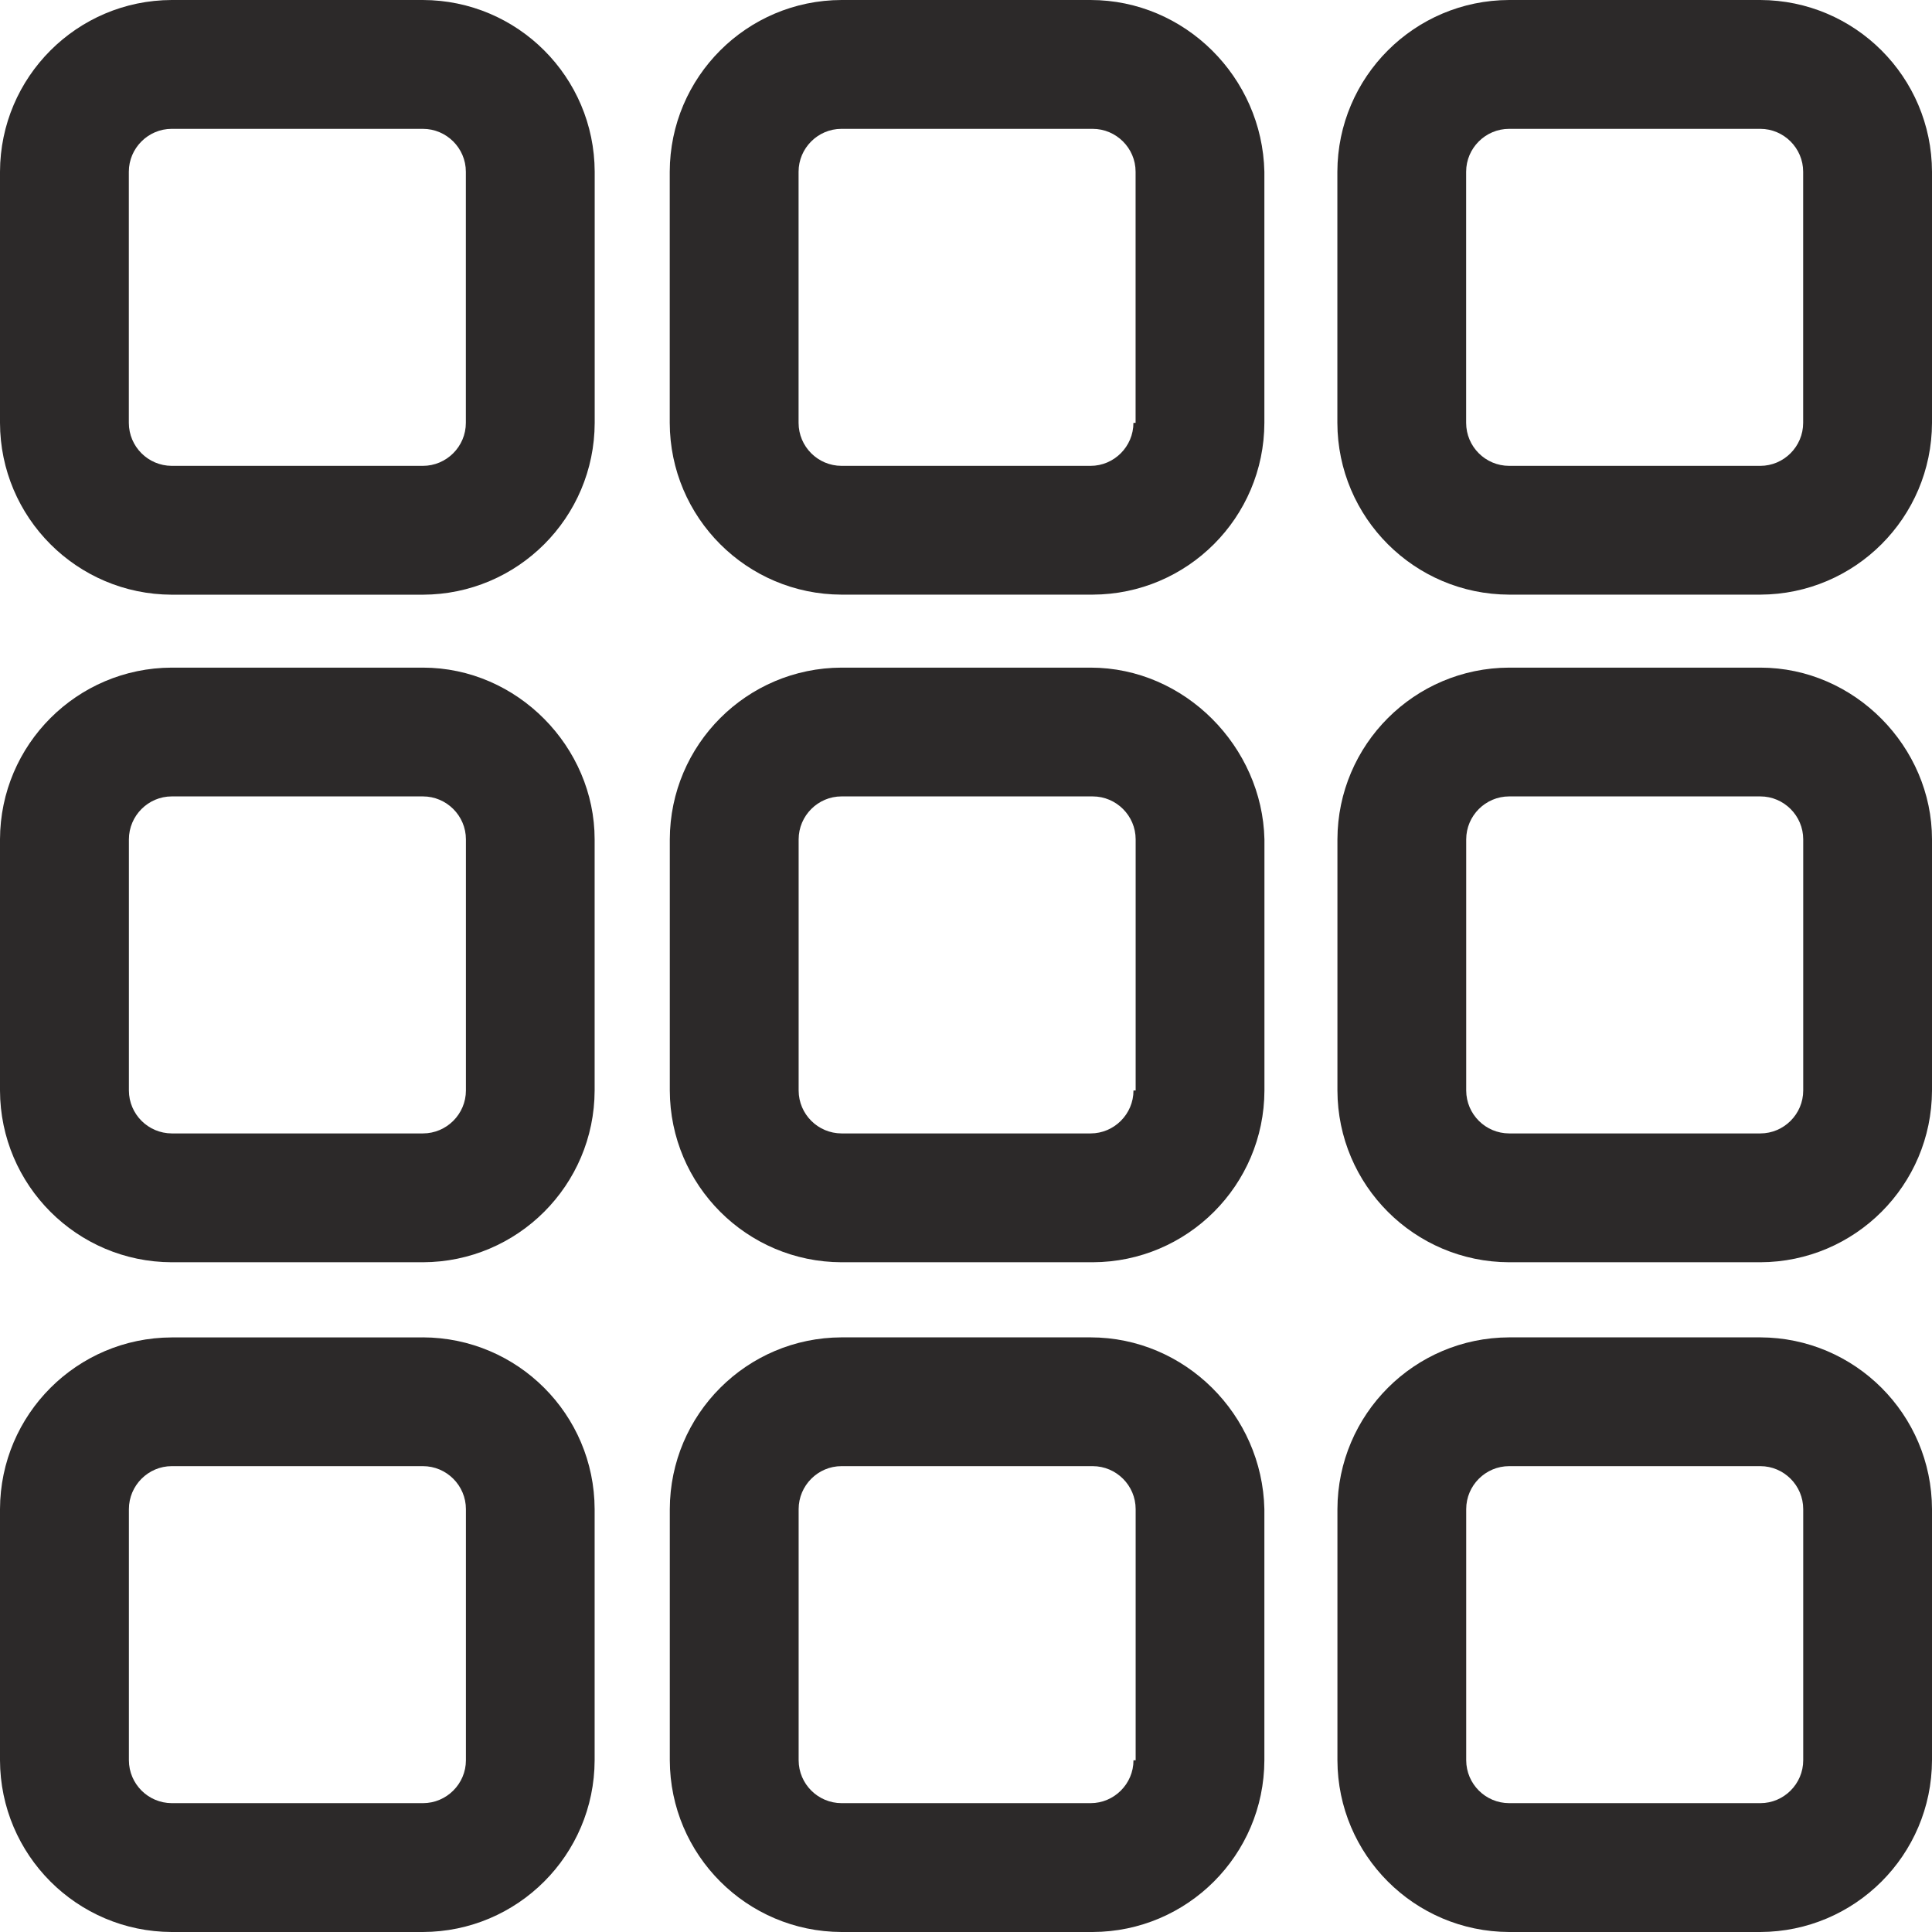
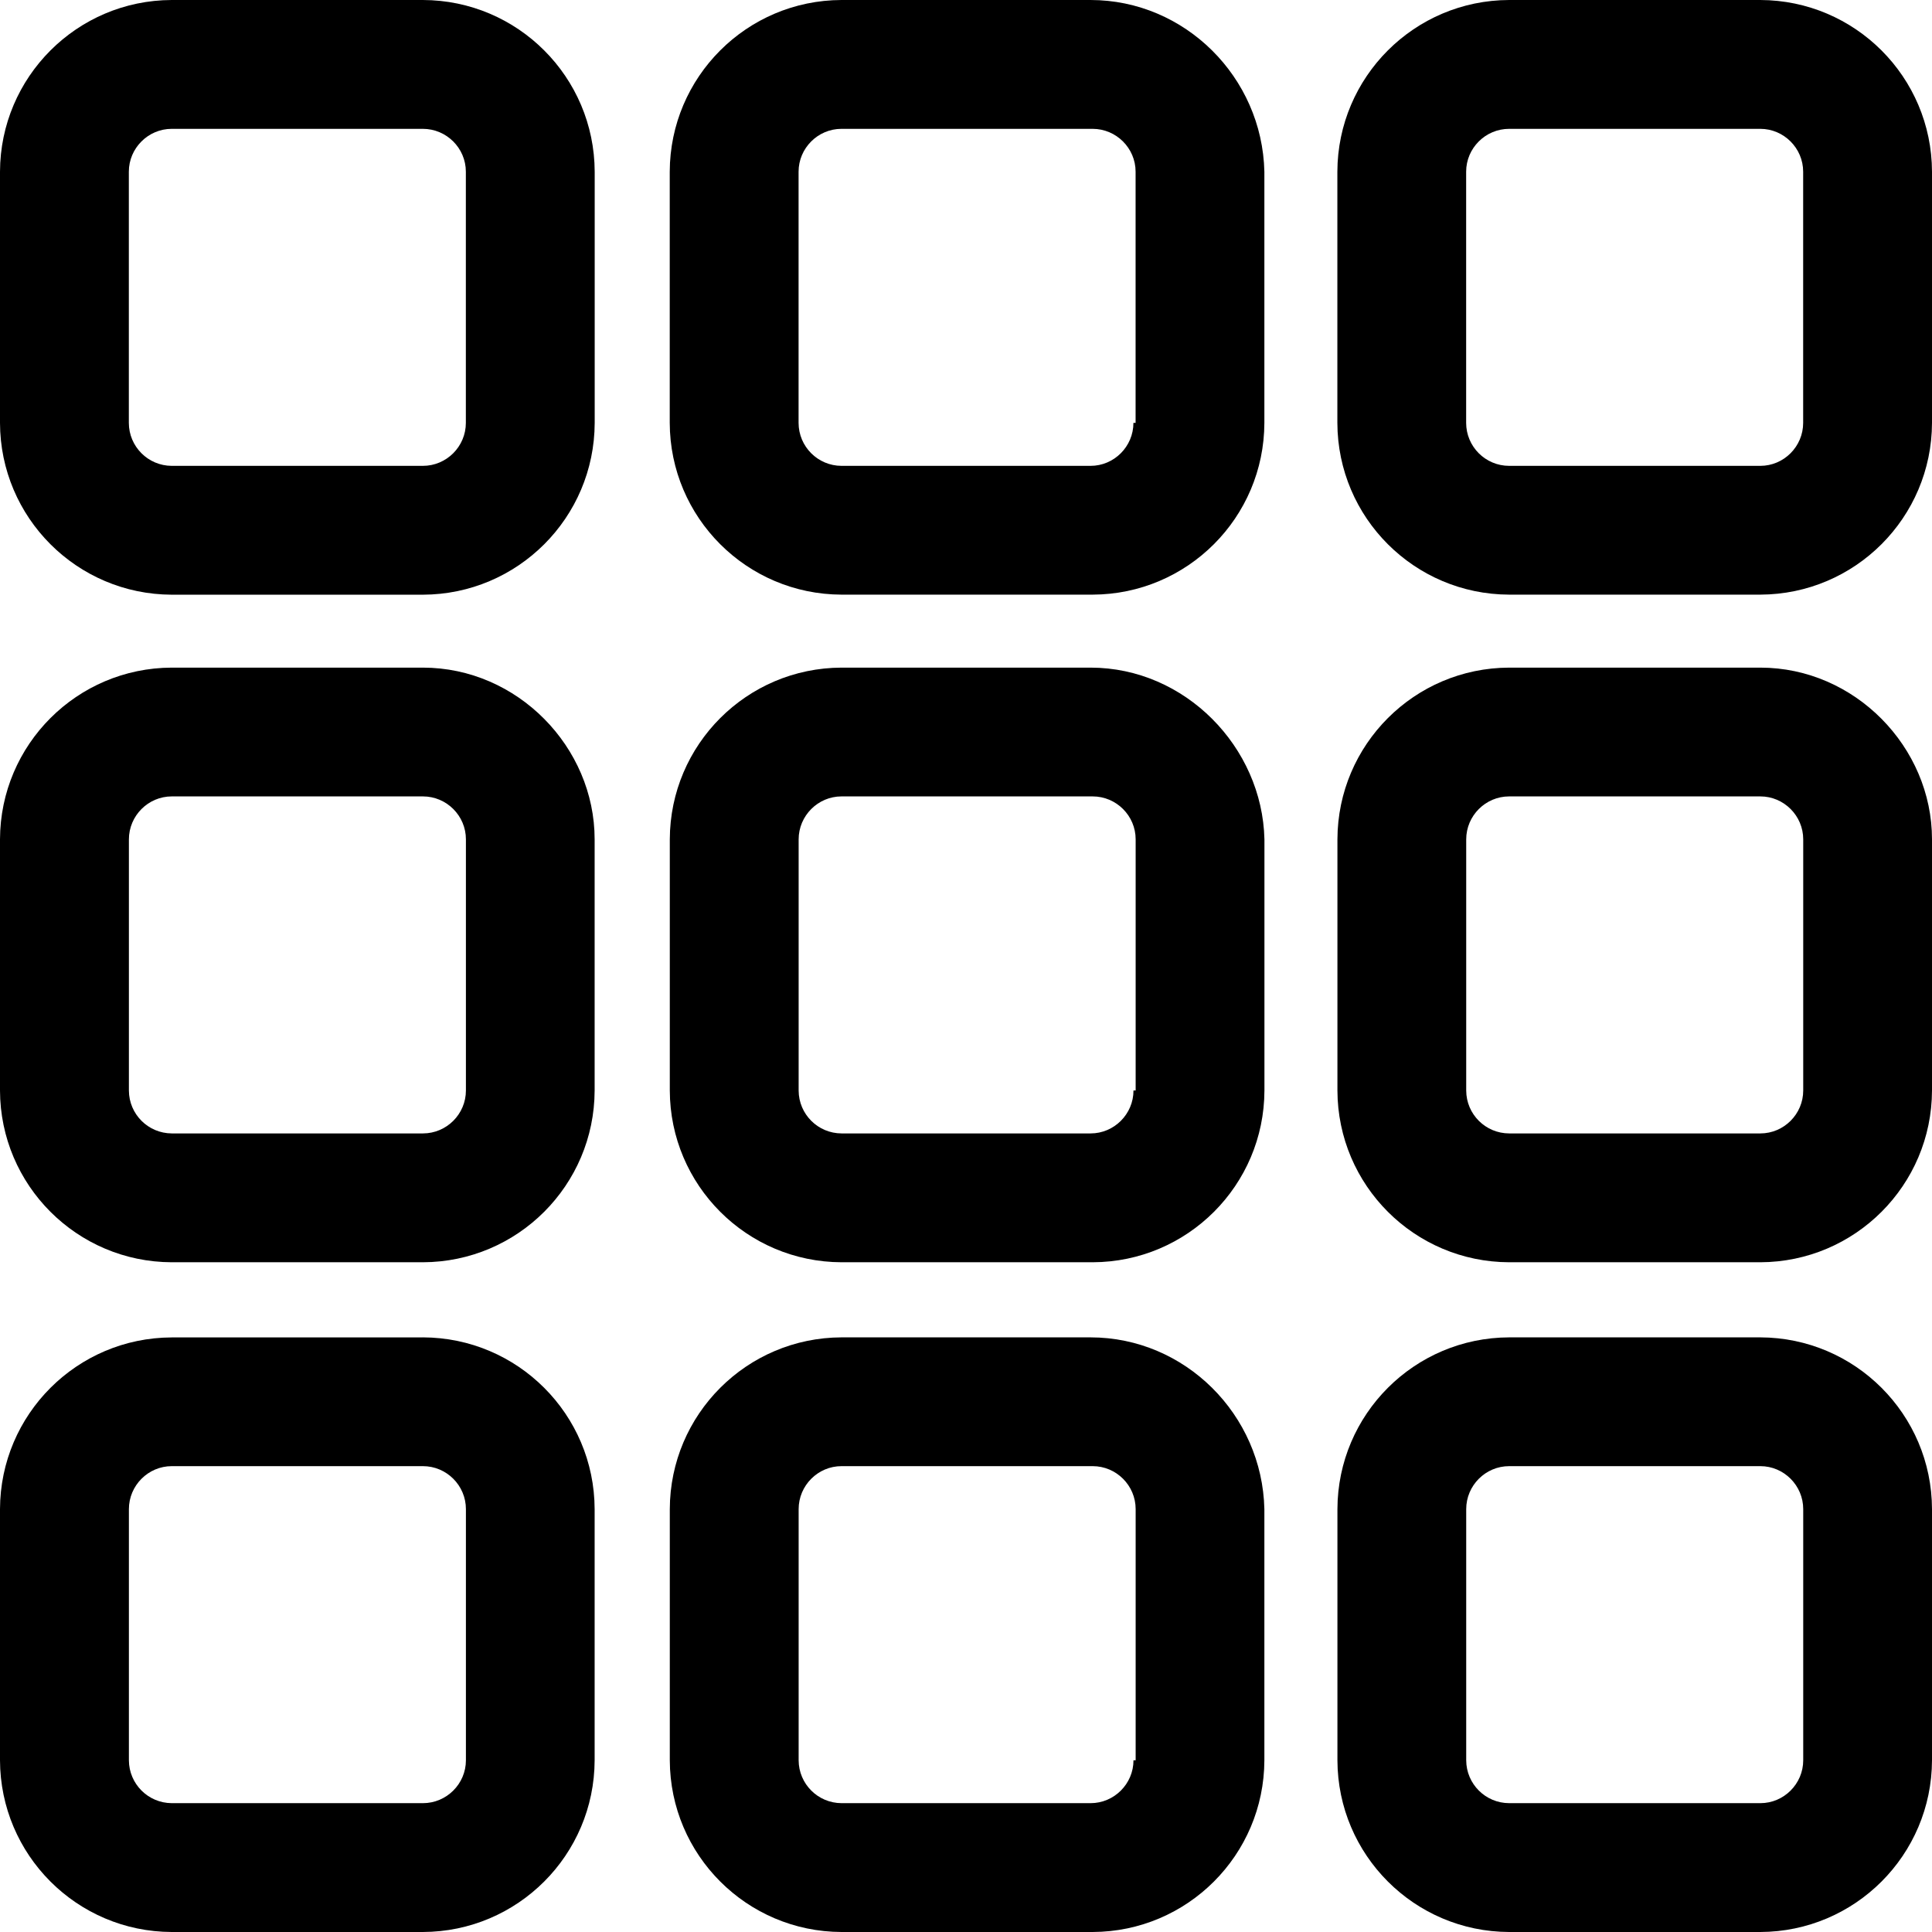
<svg xmlns="http://www.w3.org/2000/svg" width="32" height="32">
-   <path d="M7.004 0h-4.16A2.853 2.853 0 0 0 0 2.844v4.16A2.853 2.853 0 0 0 2.844 9.85h4.16A2.853 2.853 0 0 0 9.85 7.004v-4.16A2.853 2.853 0 0 0 7.004 0zm.712 7.004c0 .392-.32.712-.712.712h-4.16a.713.713 0 0 1-.71-.712v-4.16c0-.39.32-.71.71-.71h4.16c.392 0 .712.32.712.71v4.16zM18.062 0h-4.124a2.853 2.853 0 0 0-2.845 2.844v4.16a2.853 2.853 0 0 0 2.845 2.845h4.16a2.853 2.853 0 0 0 2.844-2.845v-4.16C20.907 1.28 19.627 0 18.062 0zm.711 7.004c0 .392-.32.712-.71.712h-4.125a.713.713 0 0 1-.711-.712v-4.16c0-.39.32-.71.71-.71h4.16c.392 0 .712.32.712.71v4.16h-.036zM29.156 0h-4.16a2.853 2.853 0 0 0-2.845 2.844v4.16a2.853 2.853 0 0 0 2.845 2.845h4.16A2.853 2.853 0 0 0 32 7.004v-4.16A2.853 2.853 0 0 0 29.156 0zm.71 7.004c0 .392-.32.712-.71.712h-4.16a.713.713 0 0 1-.712-.712v-4.16c0-.39.32-.71.712-.71h4.16c.39 0 .71.32.71.71v4.16zM7.005 11.058h-4.16A2.853 2.853 0 0 0 0 13.902v4.16a2.853 2.853 0 0 0 2.844 2.845h4.16a2.853 2.853 0 0 0 2.845-2.845v-4.16c0-1.529-1.28-2.844-2.845-2.844zm.712 7.004c0 .391-.32.711-.712.711h-4.16a.713.713 0 0 1-.71-.71v-4.16c0-.392.32-.712.71-.712h4.16c.392 0 .712.32.712.711v4.16zm10.346-7.004h-4.124a2.853 2.853 0 0 0-2.845 2.844v4.16a2.853 2.853 0 0 0 2.845 2.845h4.16a2.853 2.853 0 0 0 2.844-2.845v-4.16c-.035-1.529-1.315-2.844-2.88-2.844zm.711 7.004c0 .391-.32.711-.71.711h-4.125a.713.713 0 0 1-.711-.71v-4.16c0-.392.32-.712.71-.712h4.16c.392 0 .712.32.712.711v4.16h-.036zm10.383-7.004h-4.16a2.853 2.853 0 0 0-2.845 2.844v4.16a2.853 2.853 0 0 0 2.845 2.845h4.16A2.853 2.853 0 0 0 32 18.062v-4.16c0-1.529-1.28-2.844-2.844-2.844zm.71 7.004c0 .391-.32.711-.71.711h-4.16a.713.713 0 0 1-.712-.71v-4.16c0-.392.32-.712.712-.712h4.16c.39 0 .71.32.71.711v4.16zm-22.862 4.09h-4.16A2.853 2.853 0 0 0 0 24.995v4.16A2.853 2.853 0 0 0 2.844 32h4.16a2.853 2.853 0 0 0 2.845-2.844v-4.16a2.853 2.853 0 0 0-2.845-2.845zm.712 7.004c0 .39-.32.71-.712.71h-4.16a.713.713 0 0 1-.71-.71v-4.16c0-.392.32-.712.71-.712h4.16c.392 0 .712.32.712.712v4.16zm10.346-7.005h-4.124a2.853 2.853 0 0 0-2.845 2.845v4.16A2.853 2.853 0 0 0 13.938 32h4.16a2.853 2.853 0 0 0 2.844-2.844v-4.16c-.035-1.565-1.315-2.845-2.88-2.845zm.711 7.005c0 .39-.32.71-.71.71h-4.125a.713.713 0 0 1-.711-.71v-4.16c0-.392.32-.712.71-.712h4.16c.392 0 .712.32.712.712v4.16h-.036zm10.383-7.005h-4.16a2.853 2.853 0 0 0-2.845 2.845v4.16A2.853 2.853 0 0 0 24.996 32h4.16A2.853 2.853 0 0 0 32 29.156v-4.16a2.853 2.853 0 0 0-2.844-2.845zm.71 7.005c0 .39-.32.71-.71.71h-4.16a.713.713 0 0 1-.712-.71v-4.16c0-.392.32-.712.712-.712h4.16c.39 0 .71.32.71.712v4.16z" fill="#2C2929" fill-rule="evenodd" />
+   <path d="M7.004 0h-4.16A2.853 2.853 0 0 0 0 2.844v4.16A2.853 2.853 0 0 0 2.844 9.85h4.16A2.853 2.853 0 0 0 9.85 7.004v-4.16A2.853 2.853 0 0 0 7.004 0zm.712 7.004c0 .392-.32.712-.712.712h-4.16a.713.713 0 0 1-.71-.712v-4.16c0-.39.32-.71.71-.71h4.16c.392 0 .712.32.712.71v4.16zM18.062 0h-4.124a2.853 2.853 0 0 0-2.845 2.844v4.16a2.853 2.853 0 0 0 2.845 2.845h4.16a2.853 2.853 0 0 0 2.844-2.845v-4.16C20.907 1.28 19.627 0 18.062 0zm.711 7.004c0 .392-.32.712-.71.712h-4.125a.713.713 0 0 1-.711-.712v-4.16c0-.39.32-.71.71-.71h4.16c.392 0 .712.32.712.71v4.16h-.036zM29.156 0h-4.16a2.853 2.853 0 0 0-2.845 2.844v4.16a2.853 2.853 0 0 0 2.845 2.845h4.16A2.853 2.853 0 0 0 32 7.004v-4.16A2.853 2.853 0 0 0 29.156 0zm.71 7.004c0 .392-.32.712-.71.712h-4.16a.713.713 0 0 1-.712-.712v-4.16c0-.39.32-.71.712-.71h4.16c.39 0 .71.32.71.71v4.16zM7.005 11.058h-4.16A2.853 2.853 0 0 0 0 13.902v4.16a2.853 2.853 0 0 0 2.844 2.845h4.16a2.853 2.853 0 0 0 2.845-2.845v-4.16c0-1.529-1.28-2.844-2.845-2.844zm.712 7.004c0 .391-.32.711-.712.711h-4.16a.713.713 0 0 1-.71-.71v-4.16c0-.392.32-.712.71-.712h4.16c.392 0 .712.32.712.711v4.16zm10.346-7.004h-4.124a2.853 2.853 0 0 0-2.845 2.844v4.16a2.853 2.853 0 0 0 2.845 2.845h4.16a2.853 2.853 0 0 0 2.844-2.845v-4.16c-.035-1.529-1.315-2.844-2.88-2.844zm.711 7.004c0 .391-.32.711-.71.711h-4.125a.713.713 0 0 1-.711-.71v-4.16c0-.392.32-.712.71-.712h4.16c.392 0 .712.32.712.711v4.16h-.036zm10.383-7.004h-4.16a2.853 2.853 0 0 0-2.845 2.844v4.16a2.853 2.853 0 0 0 2.845 2.845h4.16A2.853 2.853 0 0 0 32 18.062v-4.16c0-1.529-1.28-2.844-2.844-2.844zm.71 7.004c0 .391-.32.711-.71.711h-4.16a.713.713 0 0 1-.712-.71v-4.16c0-.392.32-.712.712-.712h4.16c.39 0 .71.32.71.711v4.16zm-22.862 4.09h-4.16A2.853 2.853 0 0 0 0 24.995v4.16A2.853 2.853 0 0 0 2.844 32h4.16a2.853 2.853 0 0 0 2.845-2.844v-4.16a2.853 2.853 0 0 0-2.845-2.845zm.712 7.004c0 .39-.32.71-.712.71h-4.16a.713.713 0 0 1-.71-.71v-4.16c0-.392.32-.712.71-.712h4.16c.392 0 .712.32.712.712v4.16zm10.346-7.005h-4.124a2.853 2.853 0 0 0-2.845 2.845v4.16A2.853 2.853 0 0 0 13.938 32h4.16a2.853 2.853 0 0 0 2.844-2.844v-4.16c-.035-1.565-1.315-2.845-2.88-2.845zm.711 7.005c0 .39-.32.71-.71.71h-4.125a.713.713 0 0 1-.711-.71v-4.16c0-.392.32-.712.71-.712h4.16c.392 0 .712.32.712.712v4.16h-.036zm10.383-7.005h-4.16a2.853 2.853 0 0 0-2.845 2.845v4.16A2.853 2.853 0 0 0 24.996 32h4.16A2.853 2.853 0 0 0 32 29.156v-4.16a2.853 2.853 0 0 0-2.844-2.845zm.71 7.005c0 .39-.32.71-.71.71h-4.16a.713.713 0 0 1-.712-.71v-4.16c0-.392.32-.712.712-.712h4.16c.39 0 .71.32.71.712v4.16z" fill="currentColor" fill-rule="evenodd" />
</svg>
